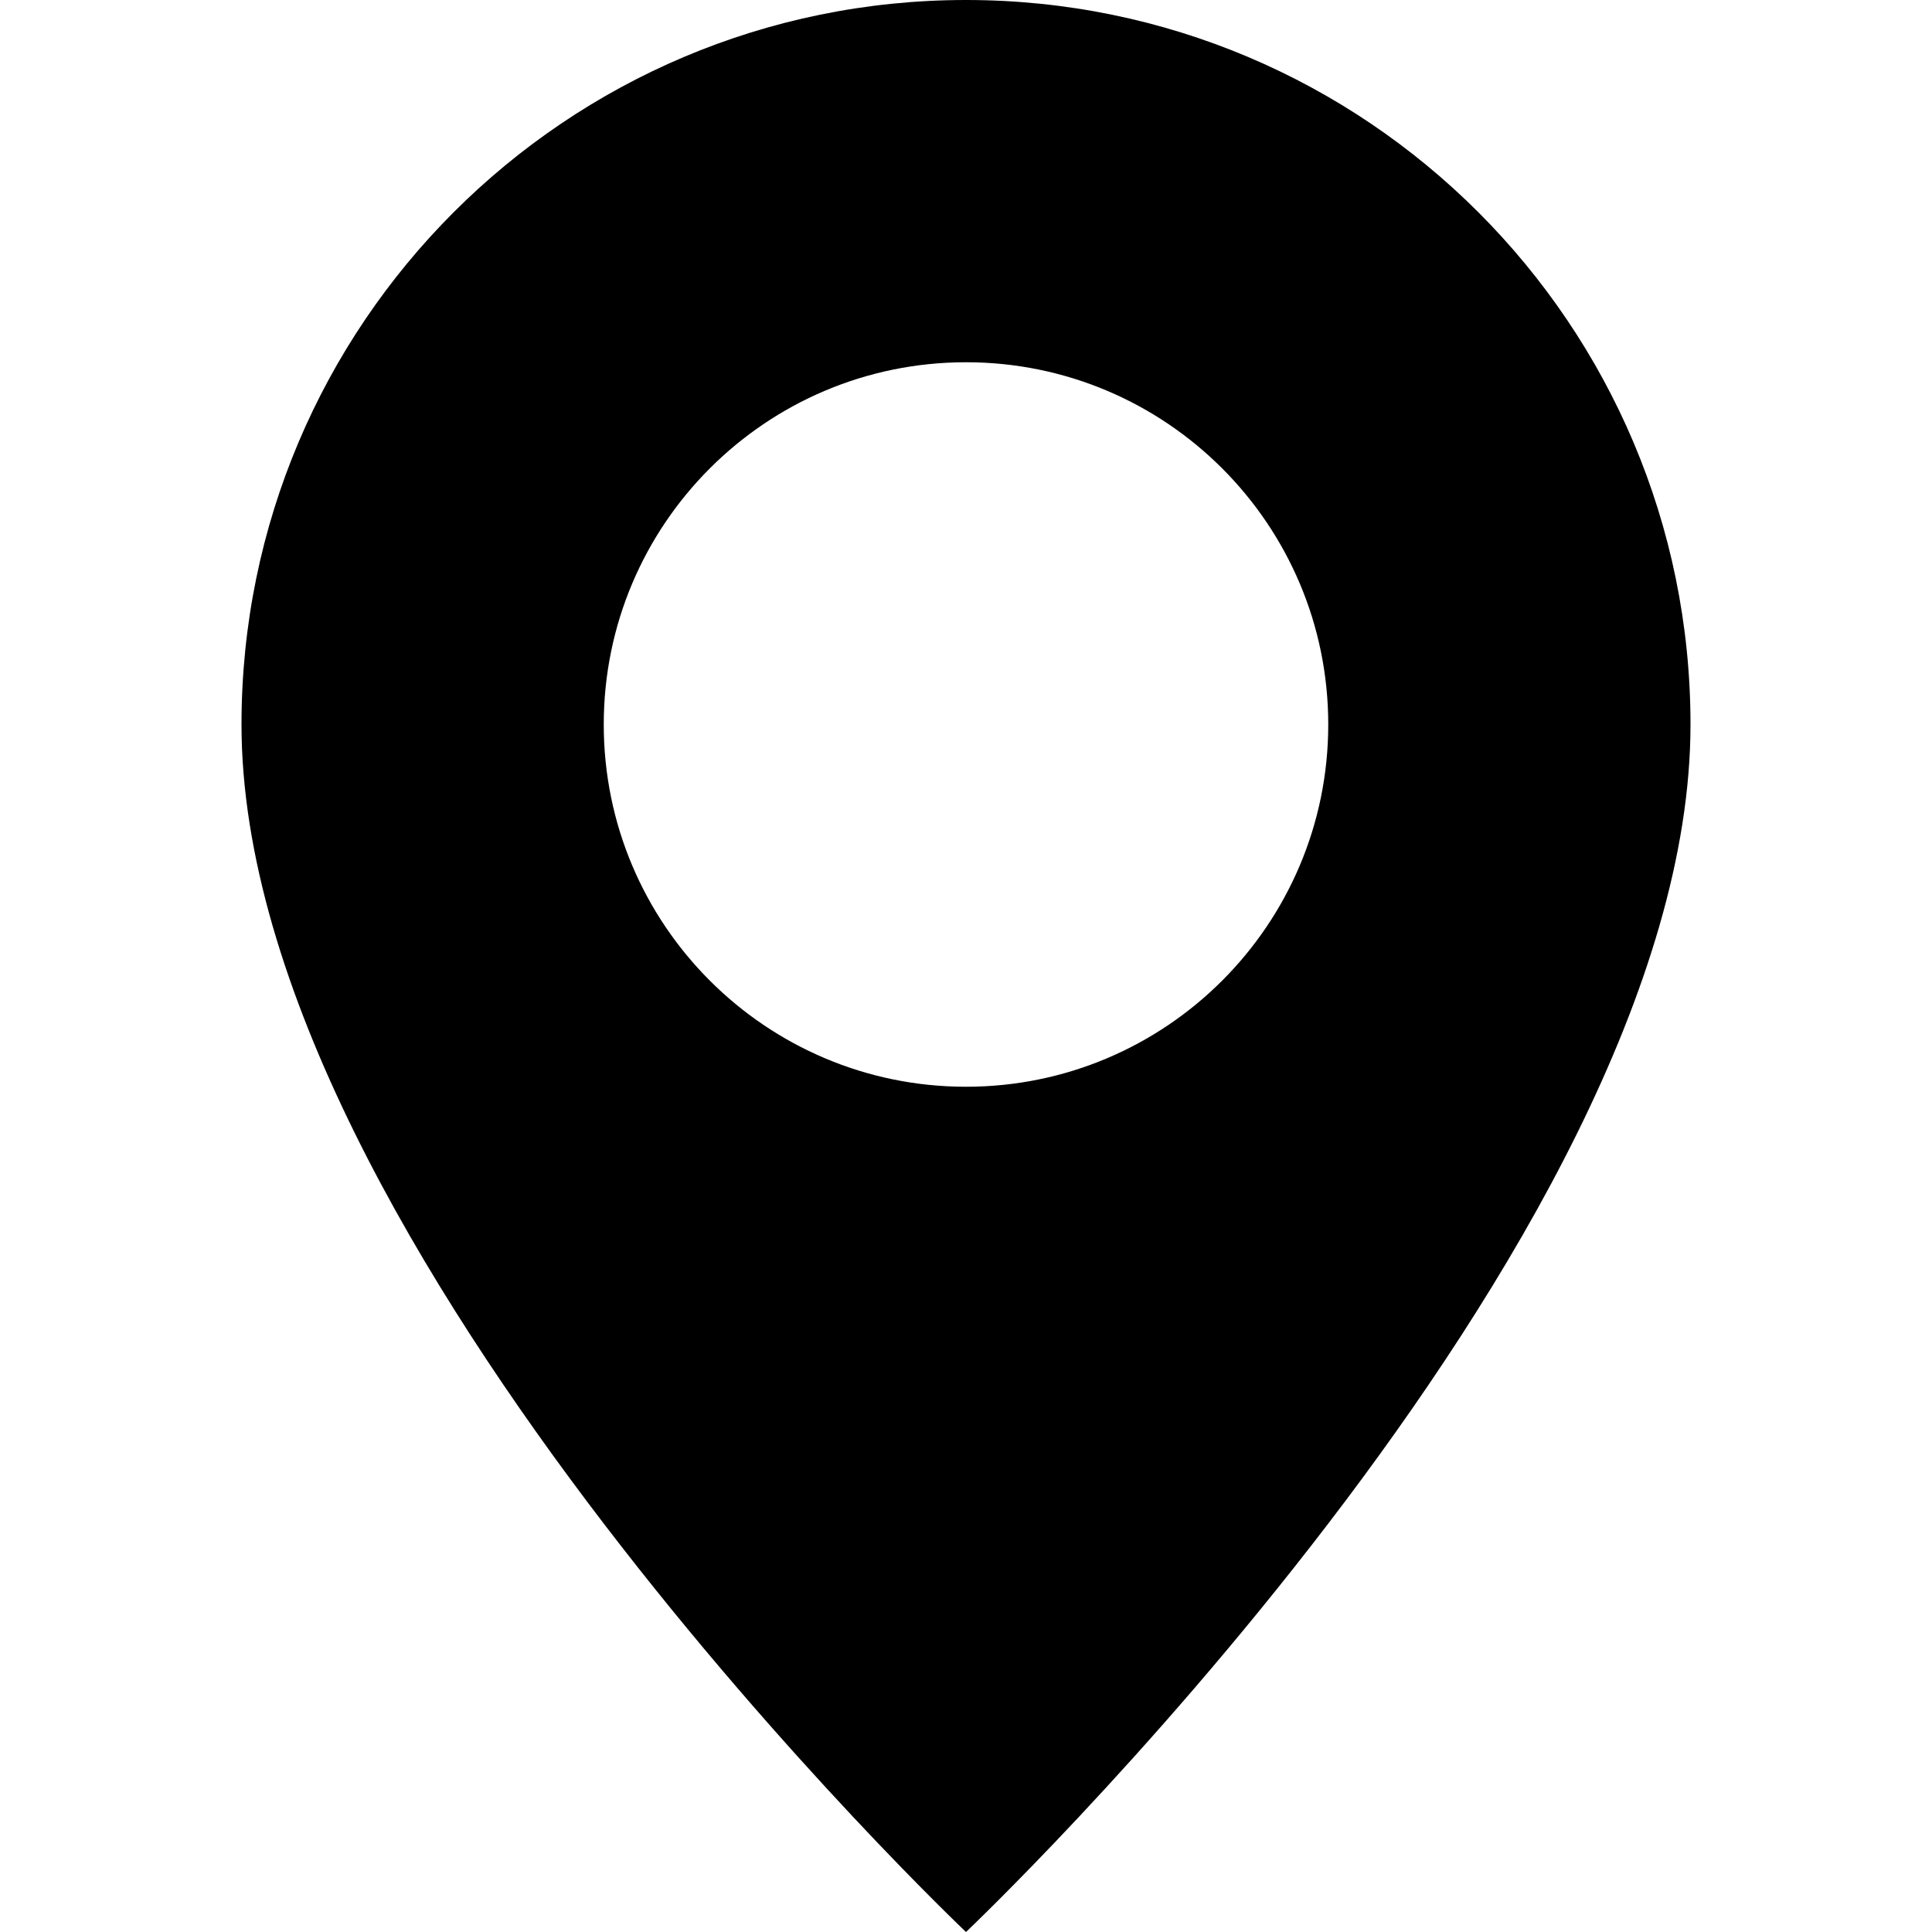
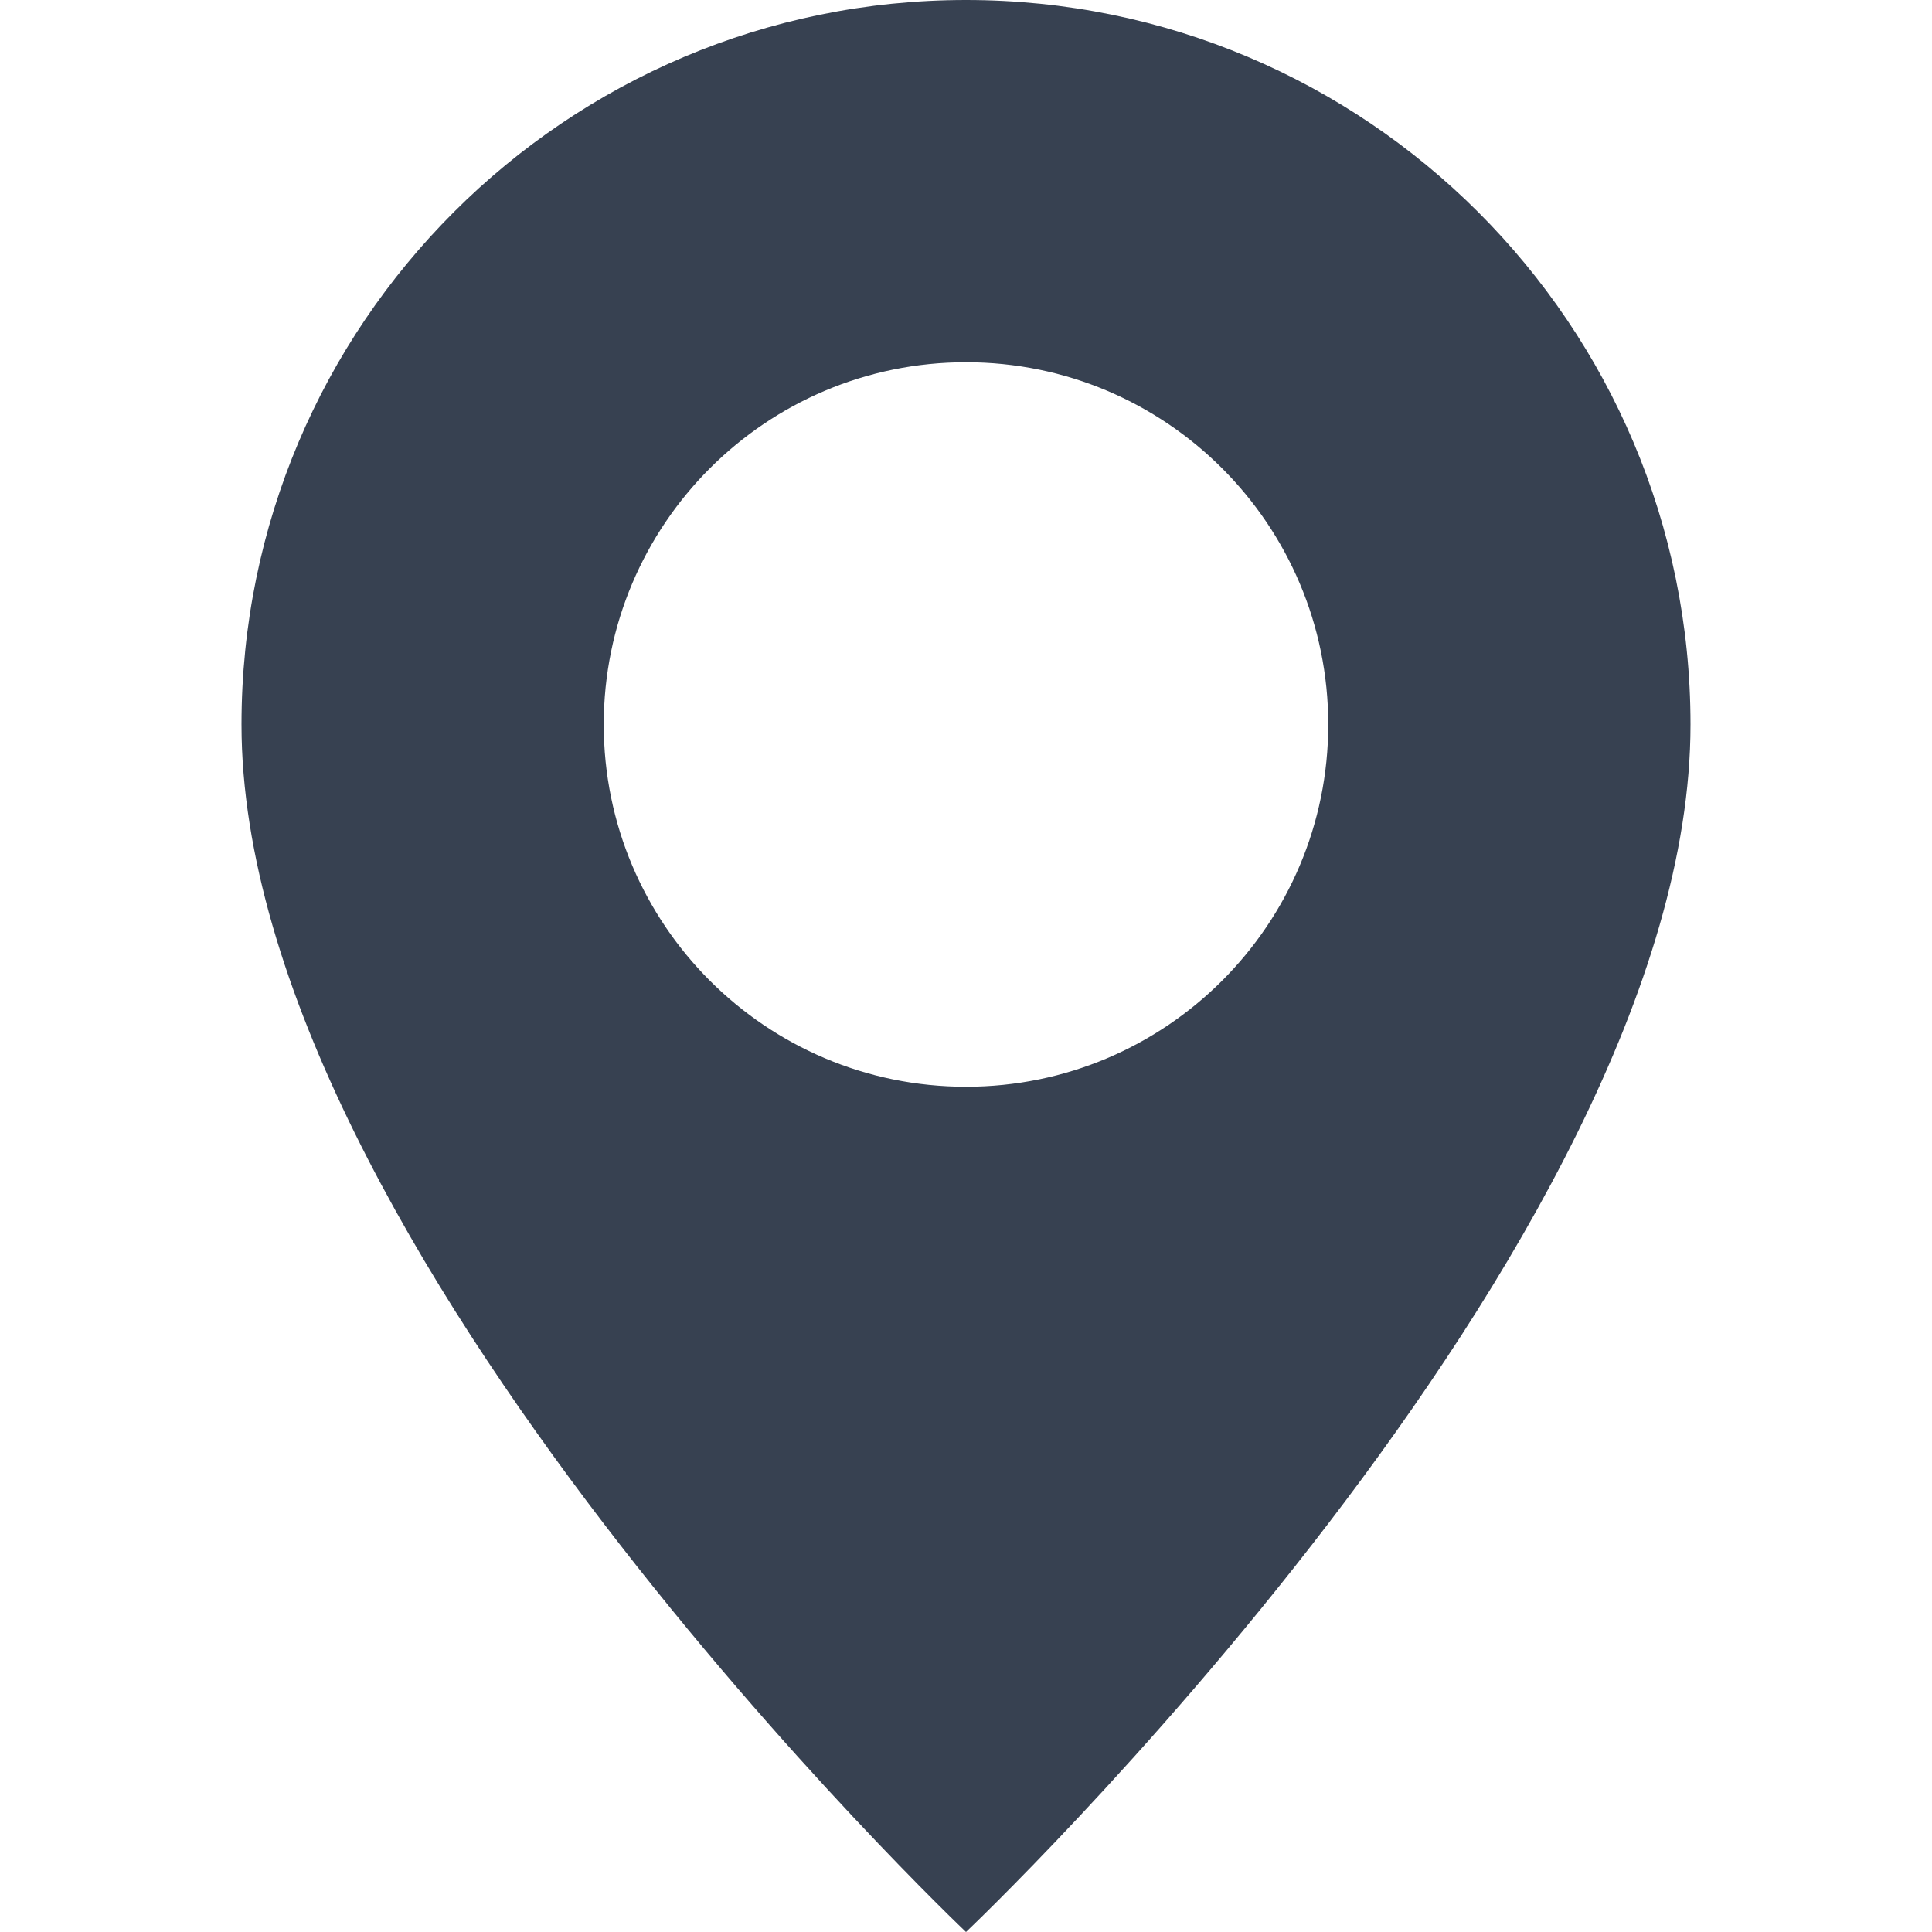
- <svg xmlns="http://www.w3.org/2000/svg" width="16" height="16" fill="currentColor" class="bi bi-geo-alt-fill" viewBox="0 0 16 16">
+ <svg xmlns="http://www.w3.org/2000/svg" width="16" height="16" fill="#374151" class="bi bi-geo-alt-fill" viewBox="0 0 16 16">
  <path d="M8 16s6-5.686 6-10A6 6 0 0 0 2 6c0 4.314 6 10 6 10m0-7a3 3 0 1 1 0-6 3 3 0 0 1 0 6" />
</svg>
